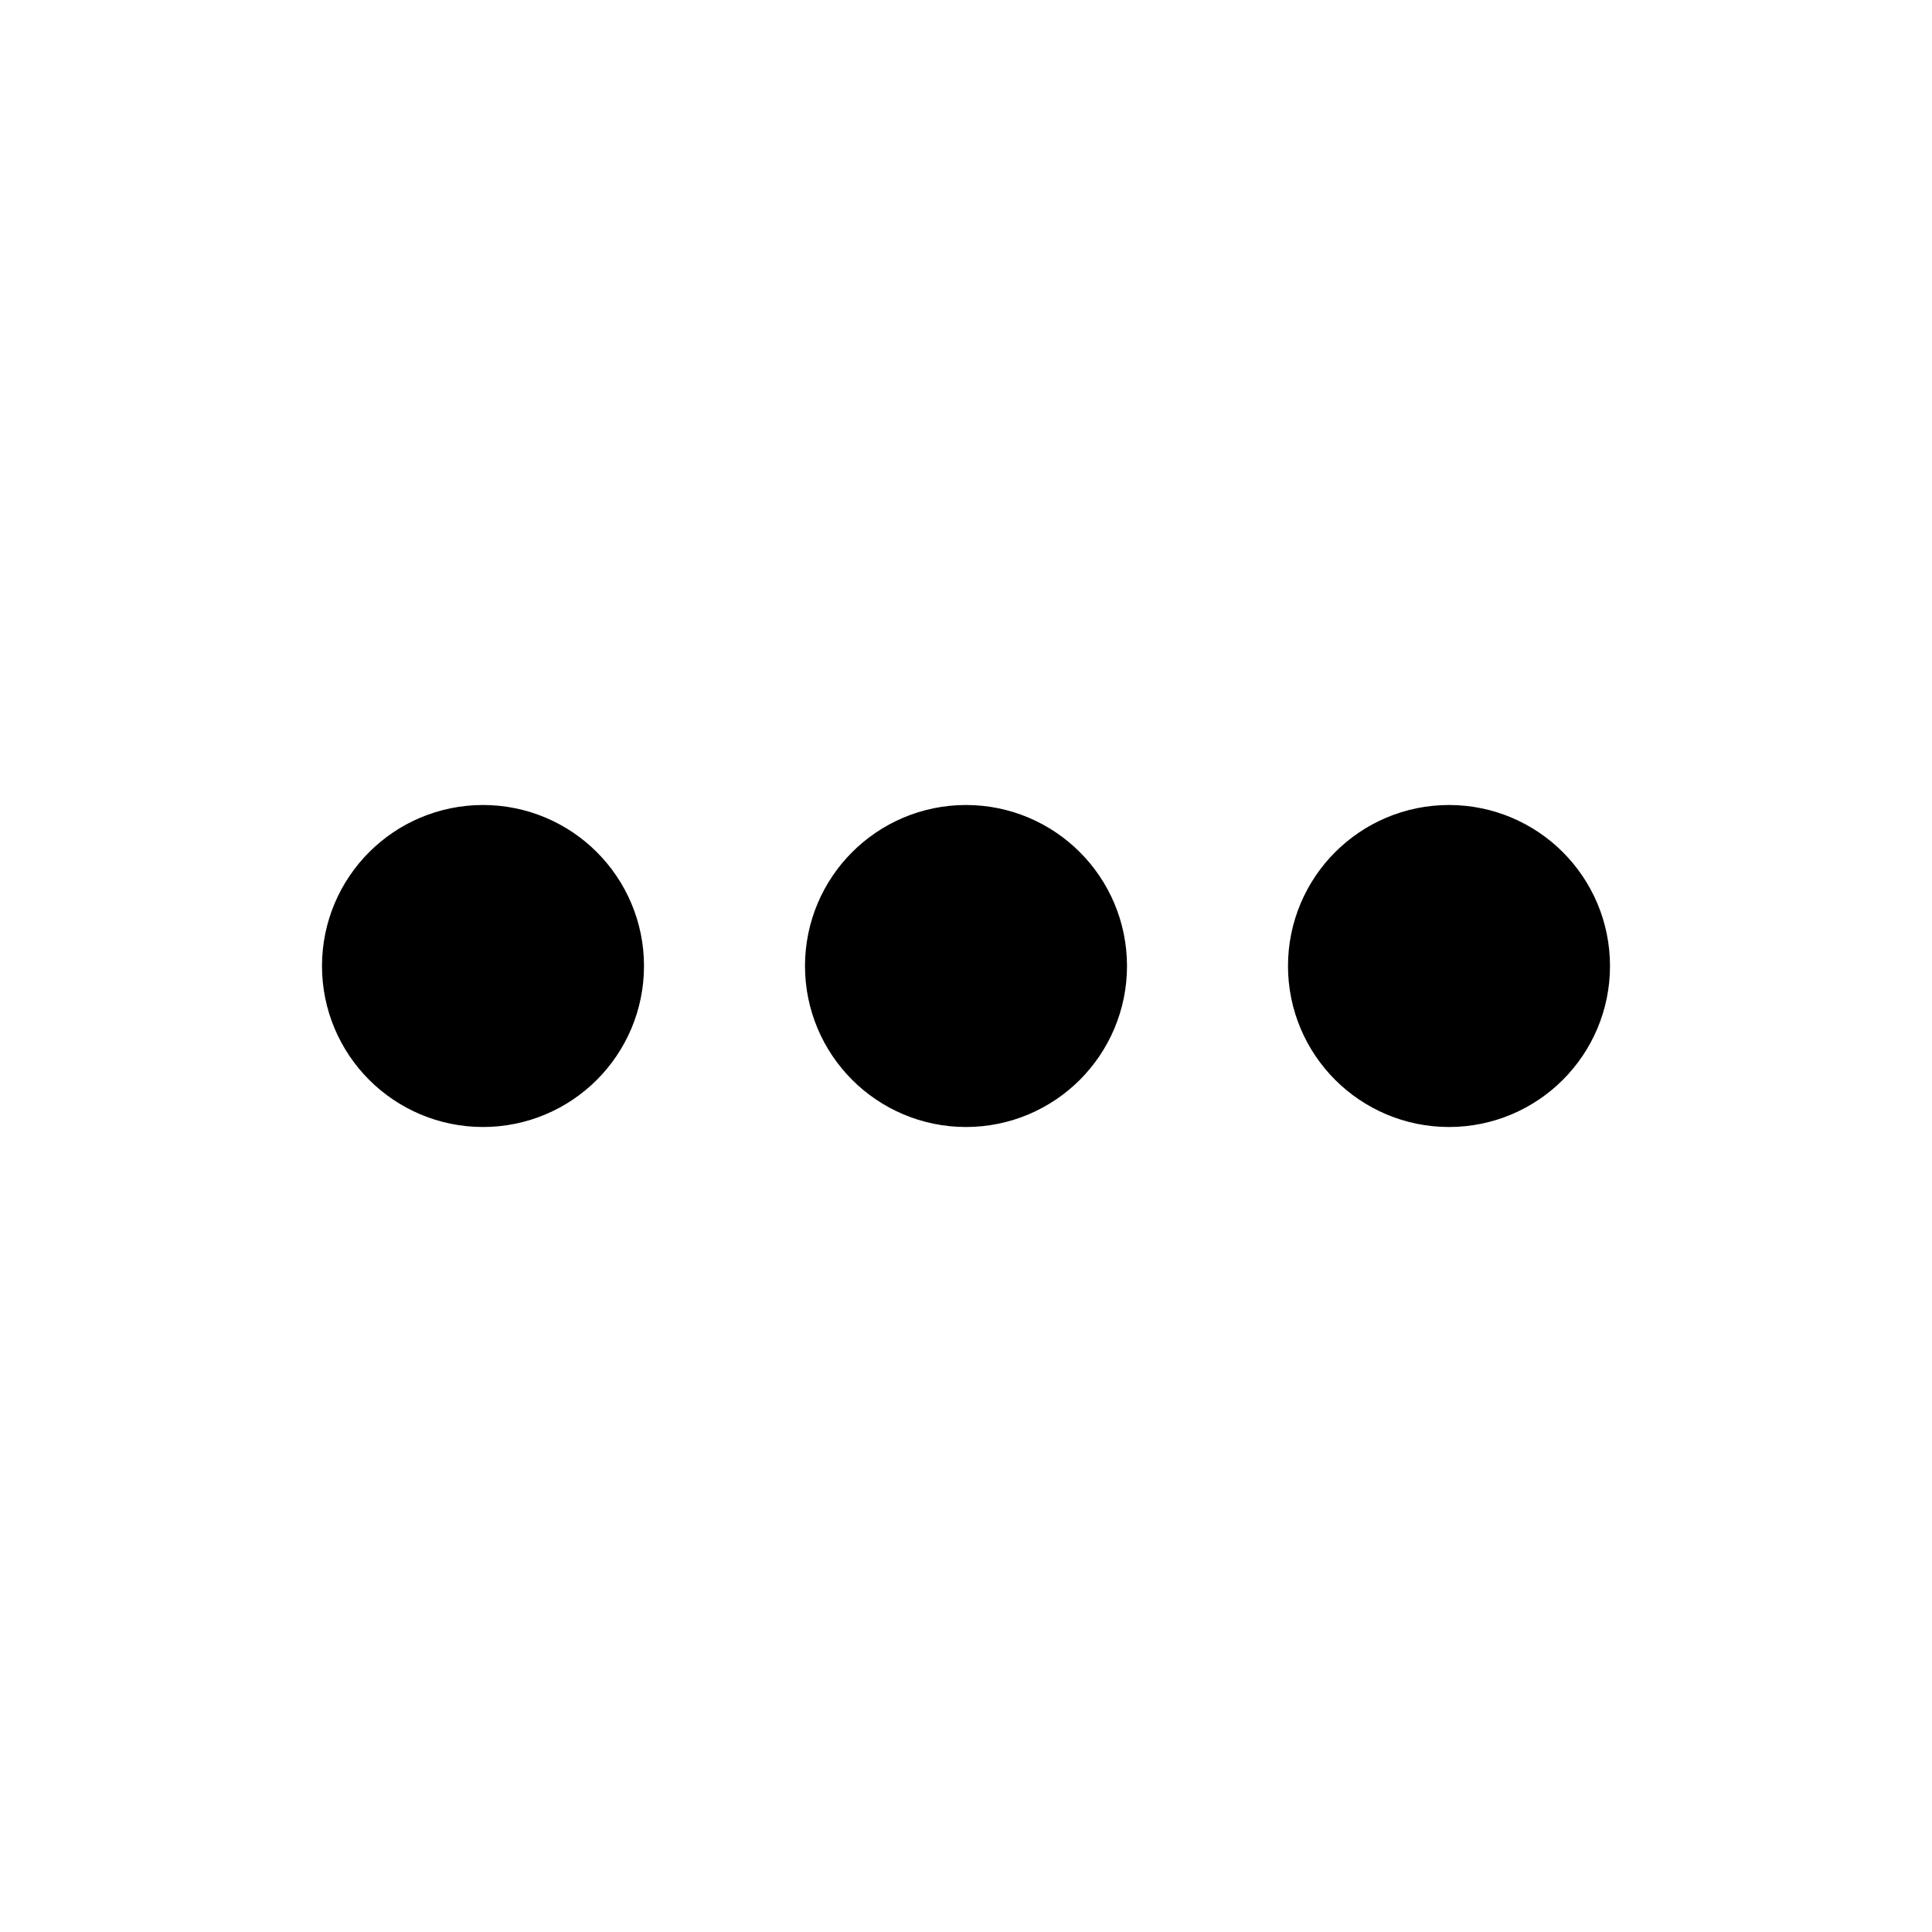
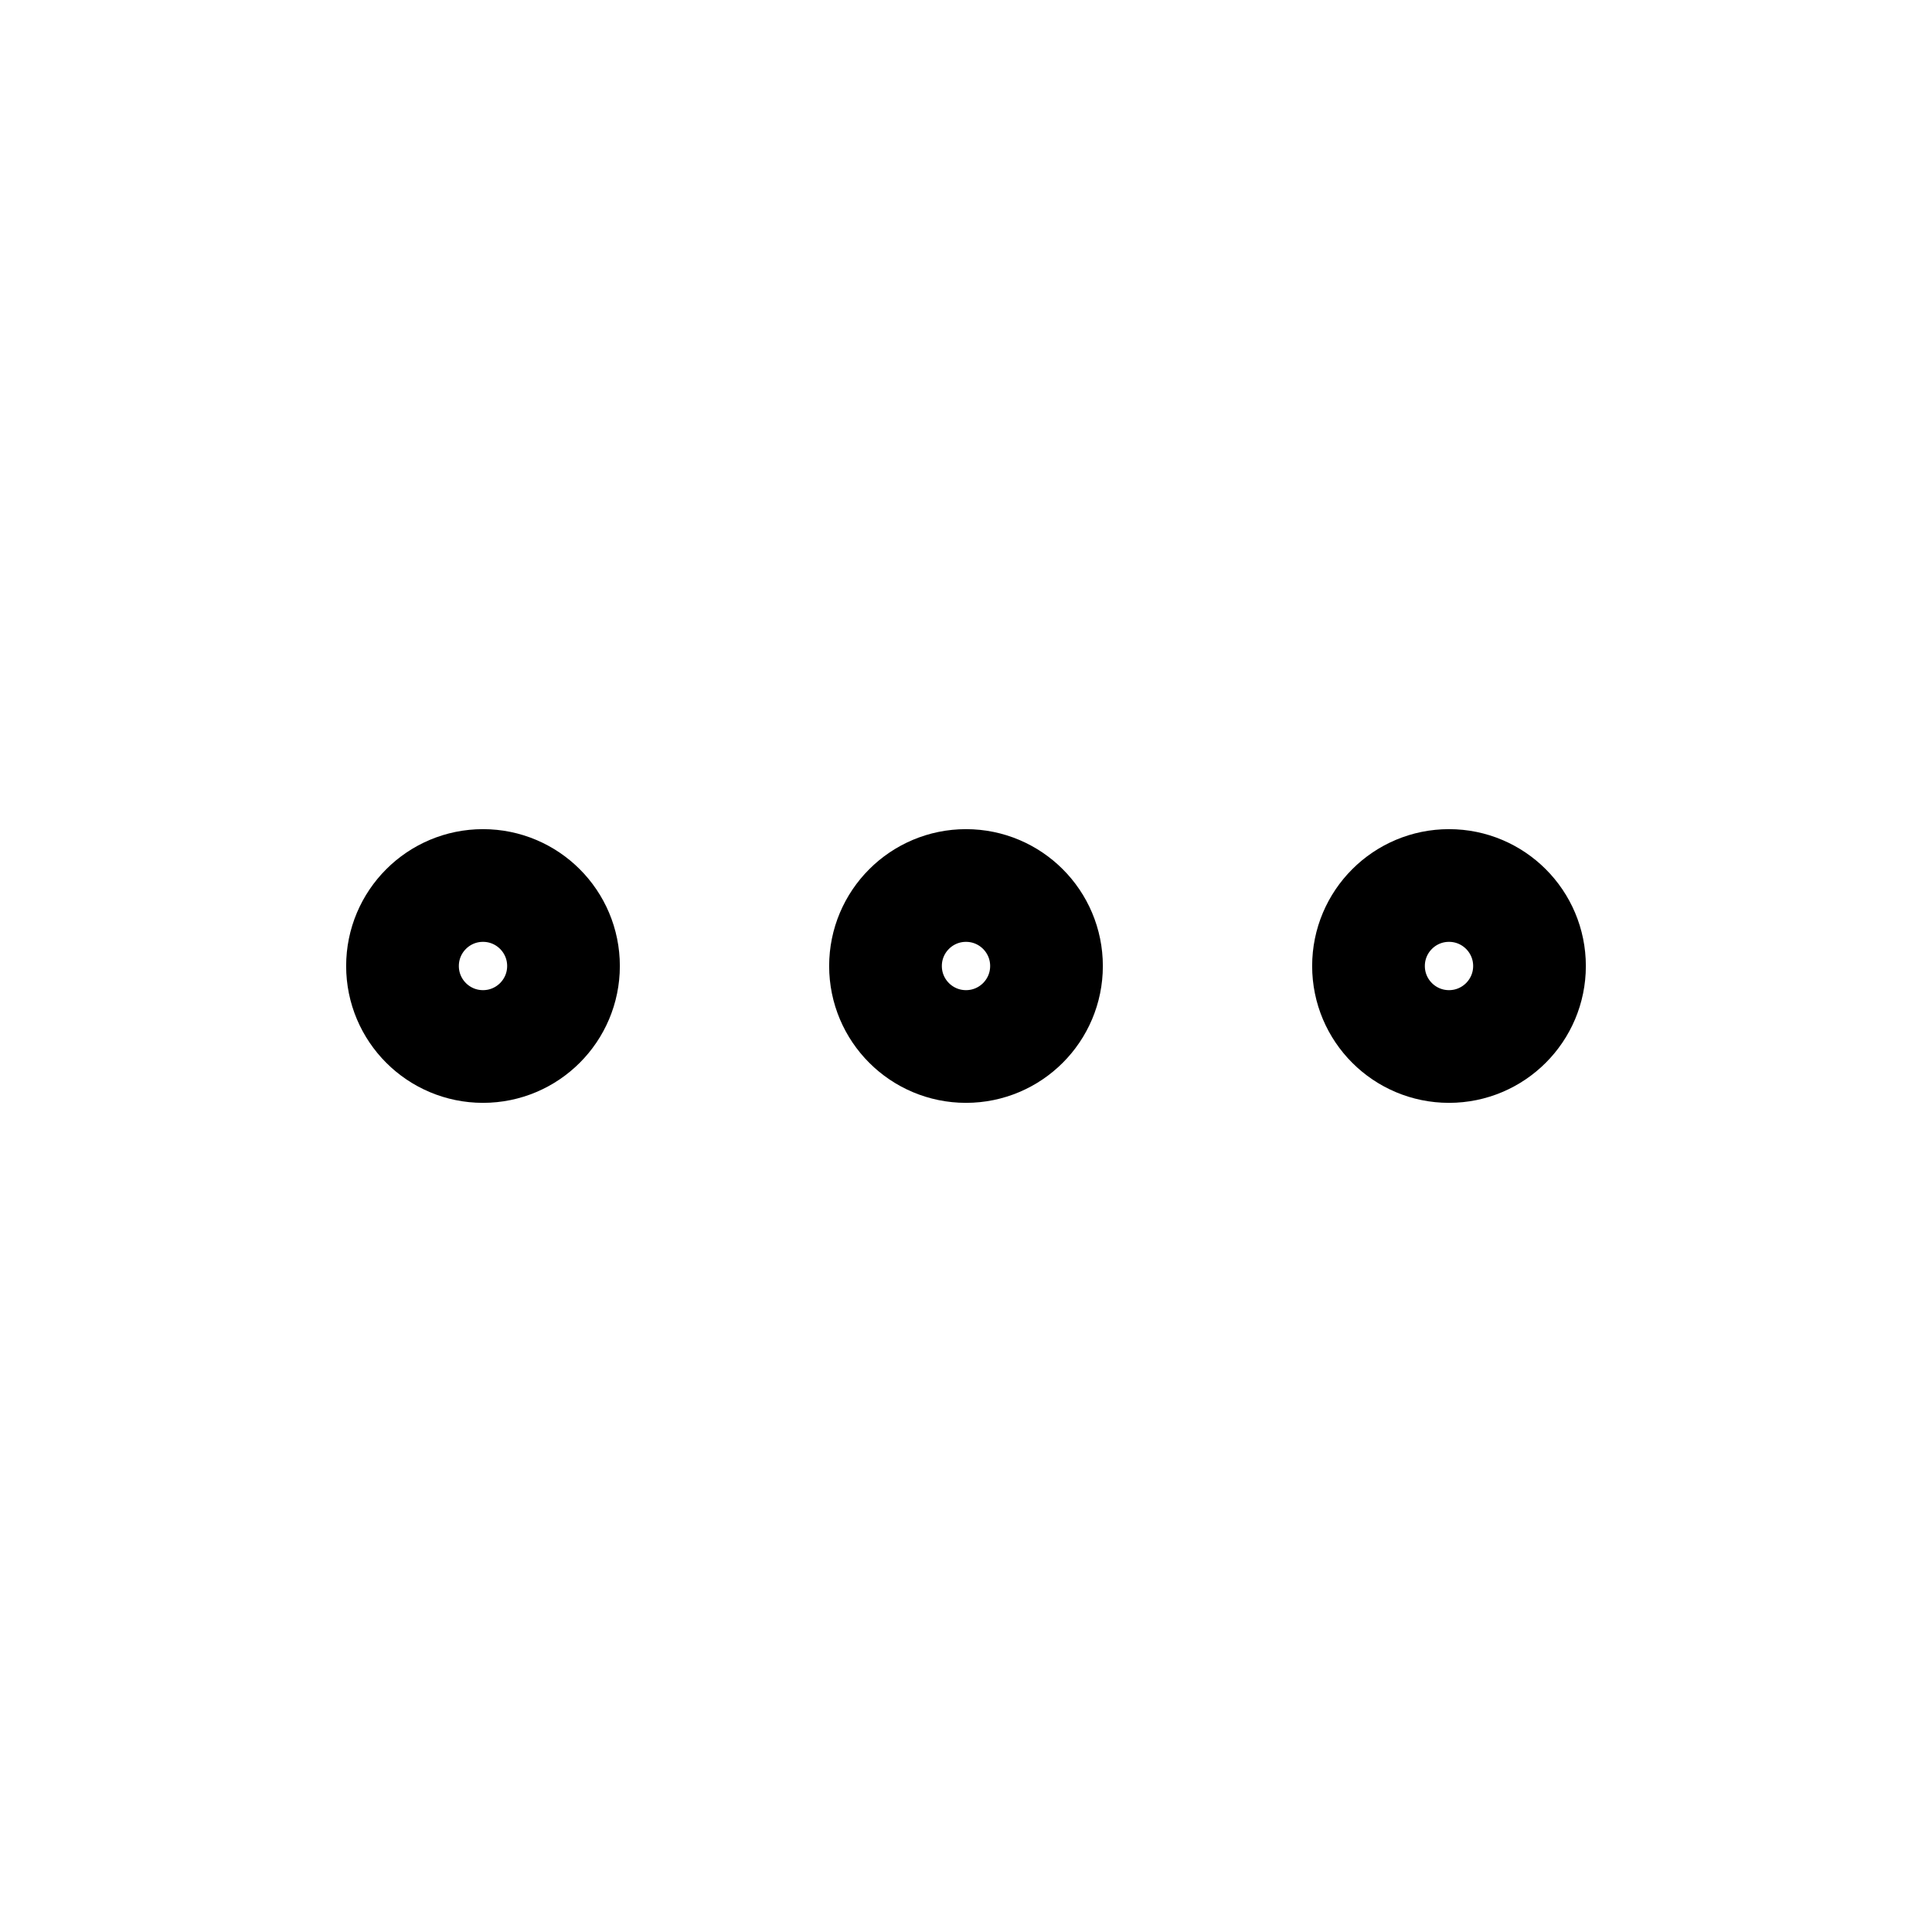
<svg xmlns="http://www.w3.org/2000/svg" width="24" height="24" viewBox="0 0 24 24">
-   <path fill="none" stroke="currentColor" stroke-linecap="round" stroke-linejoin="round" stroke-width="2" d="M17 12a1 1 0 1 0 2 0a1 1 0 0 0-2 0m-6 0a1 1 0 1 0 2 0a1 1 0 0 0-2 0m-6 0a1 1 0 1 0 2 0a1 1 0 0 0-2 0" />
+   <path fill="none" stroke="currentColor" stroke-linecap="round" stroke-linejoin="round" stroke-width="1.4" d="M17 12a1 1 0 1 0 2 0a1 1 0 0 0-2 0m-6 0a1 1 0 1 0 2 0a1 1 0 0 0-2 0m-6 0a1 1 0 1 0 2 0a1 1 0 0 0-2 0" />
</svg>
